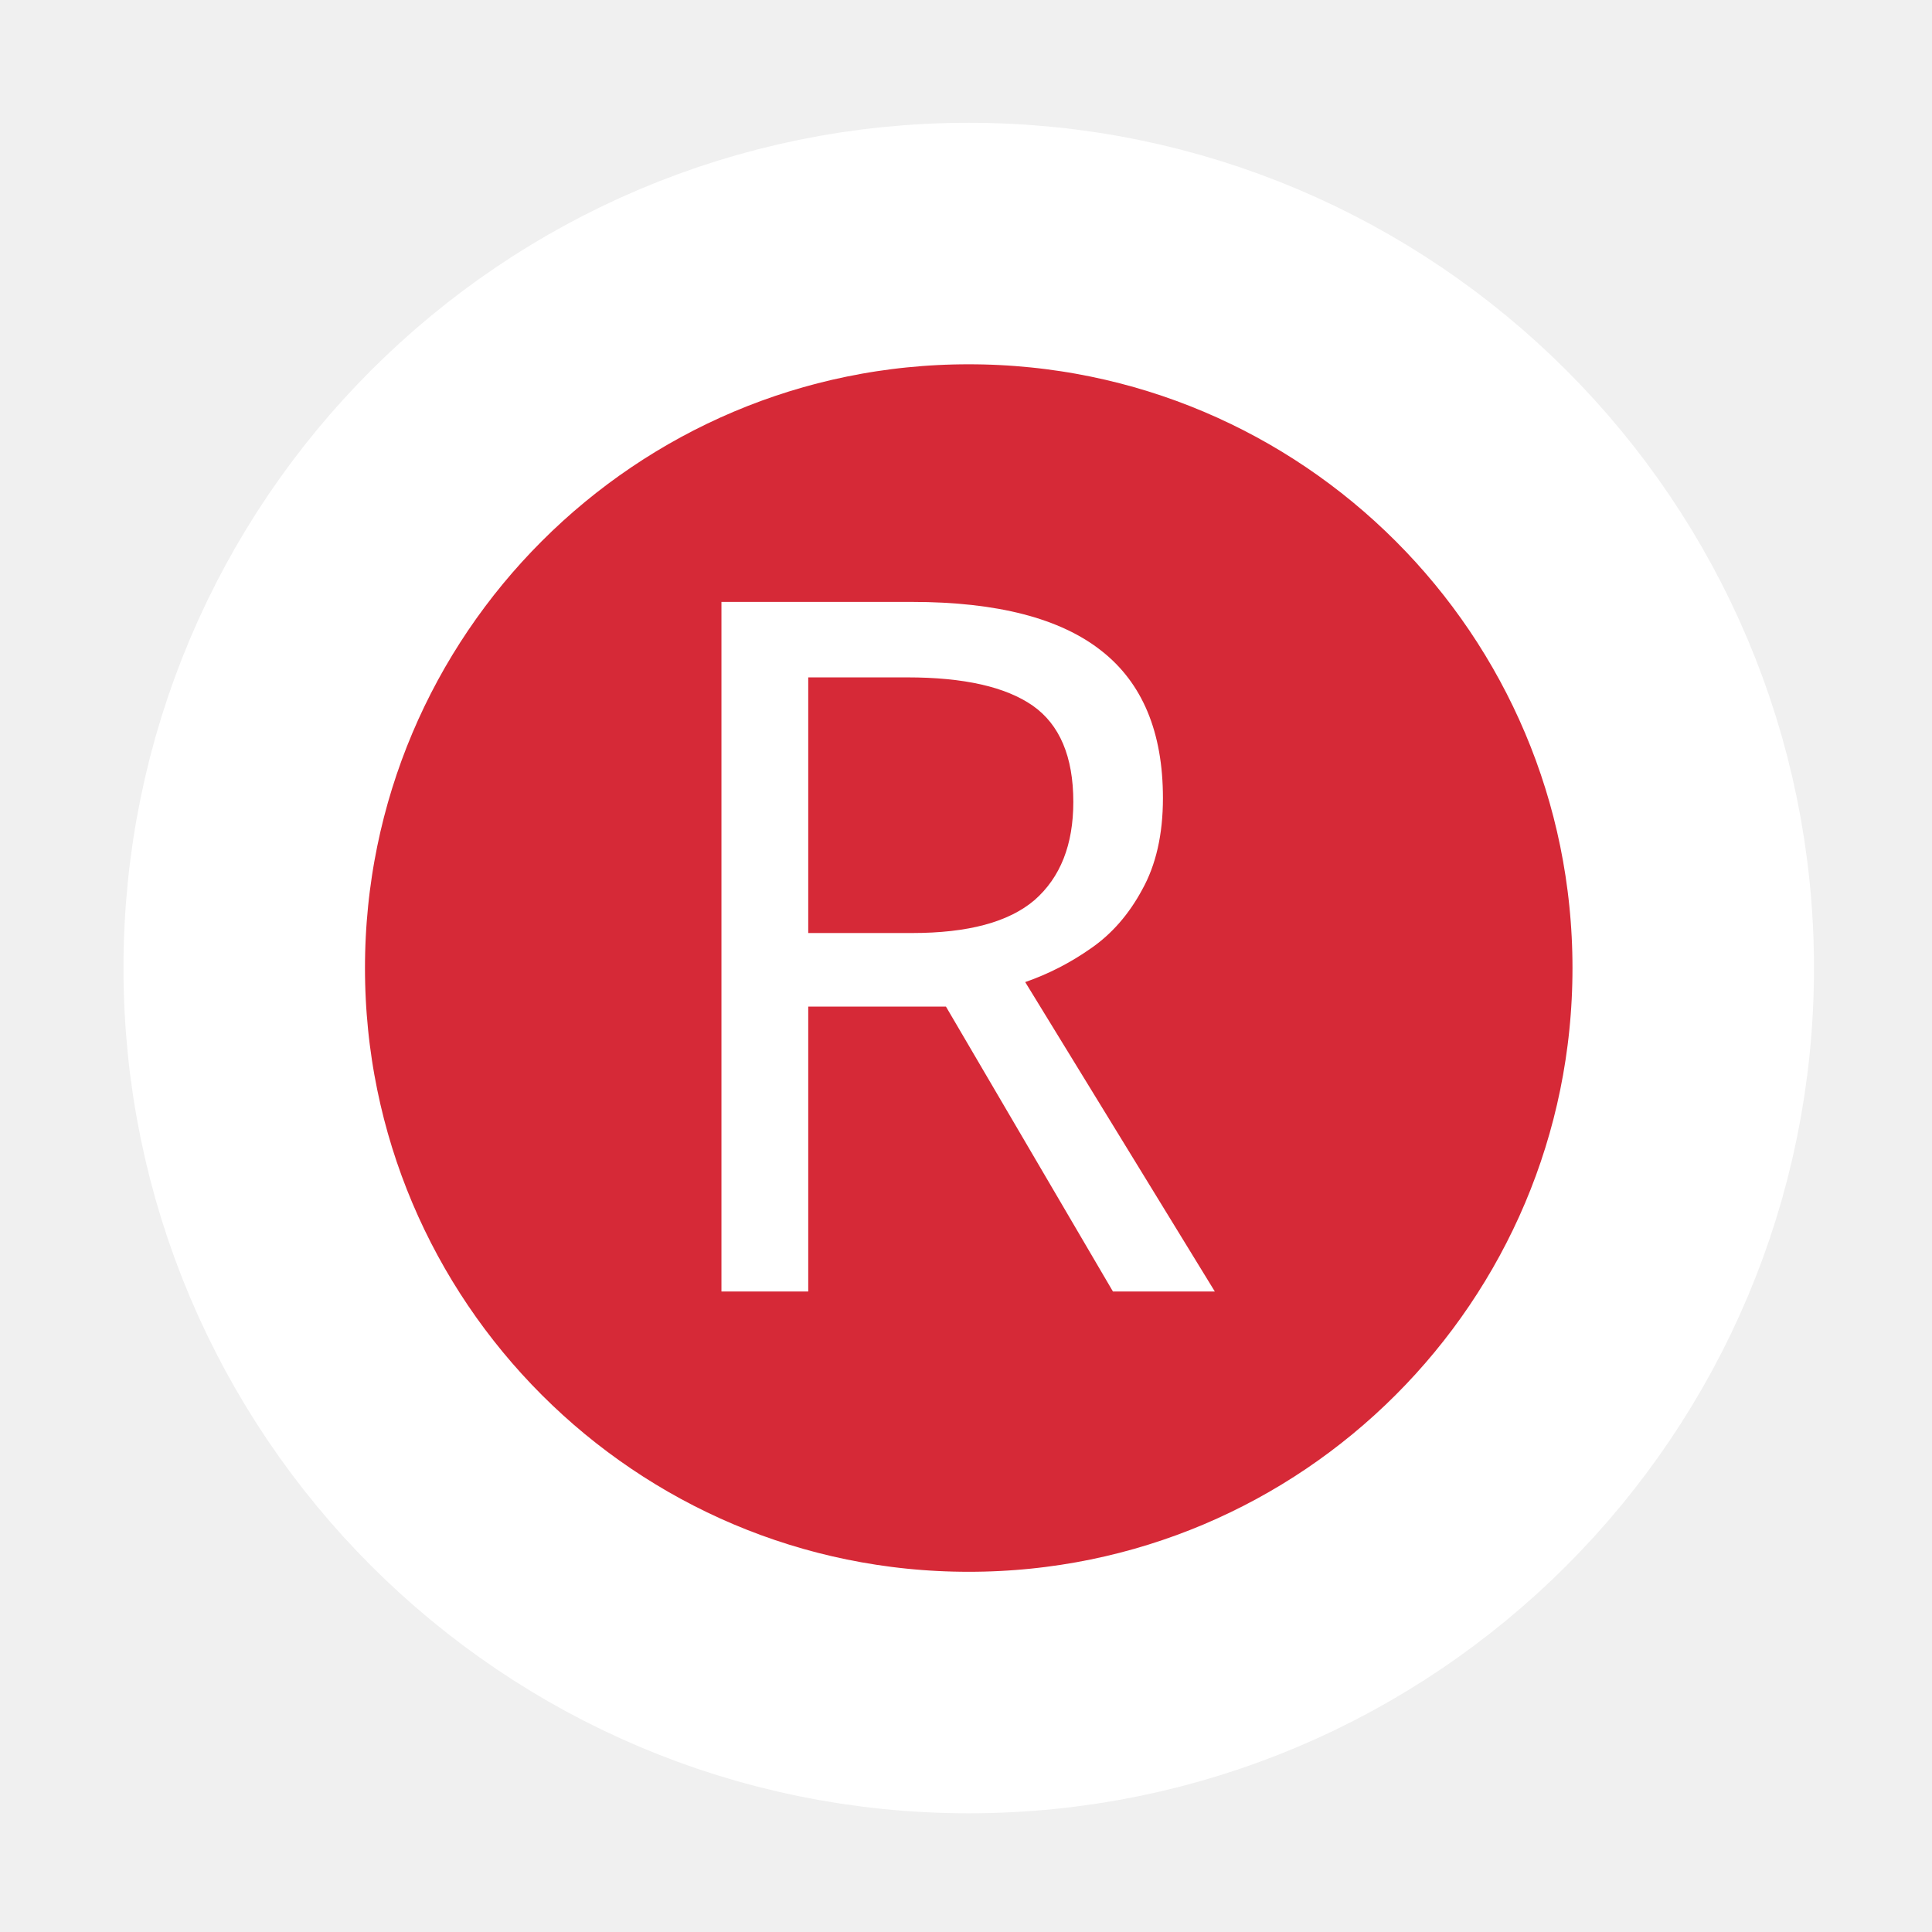
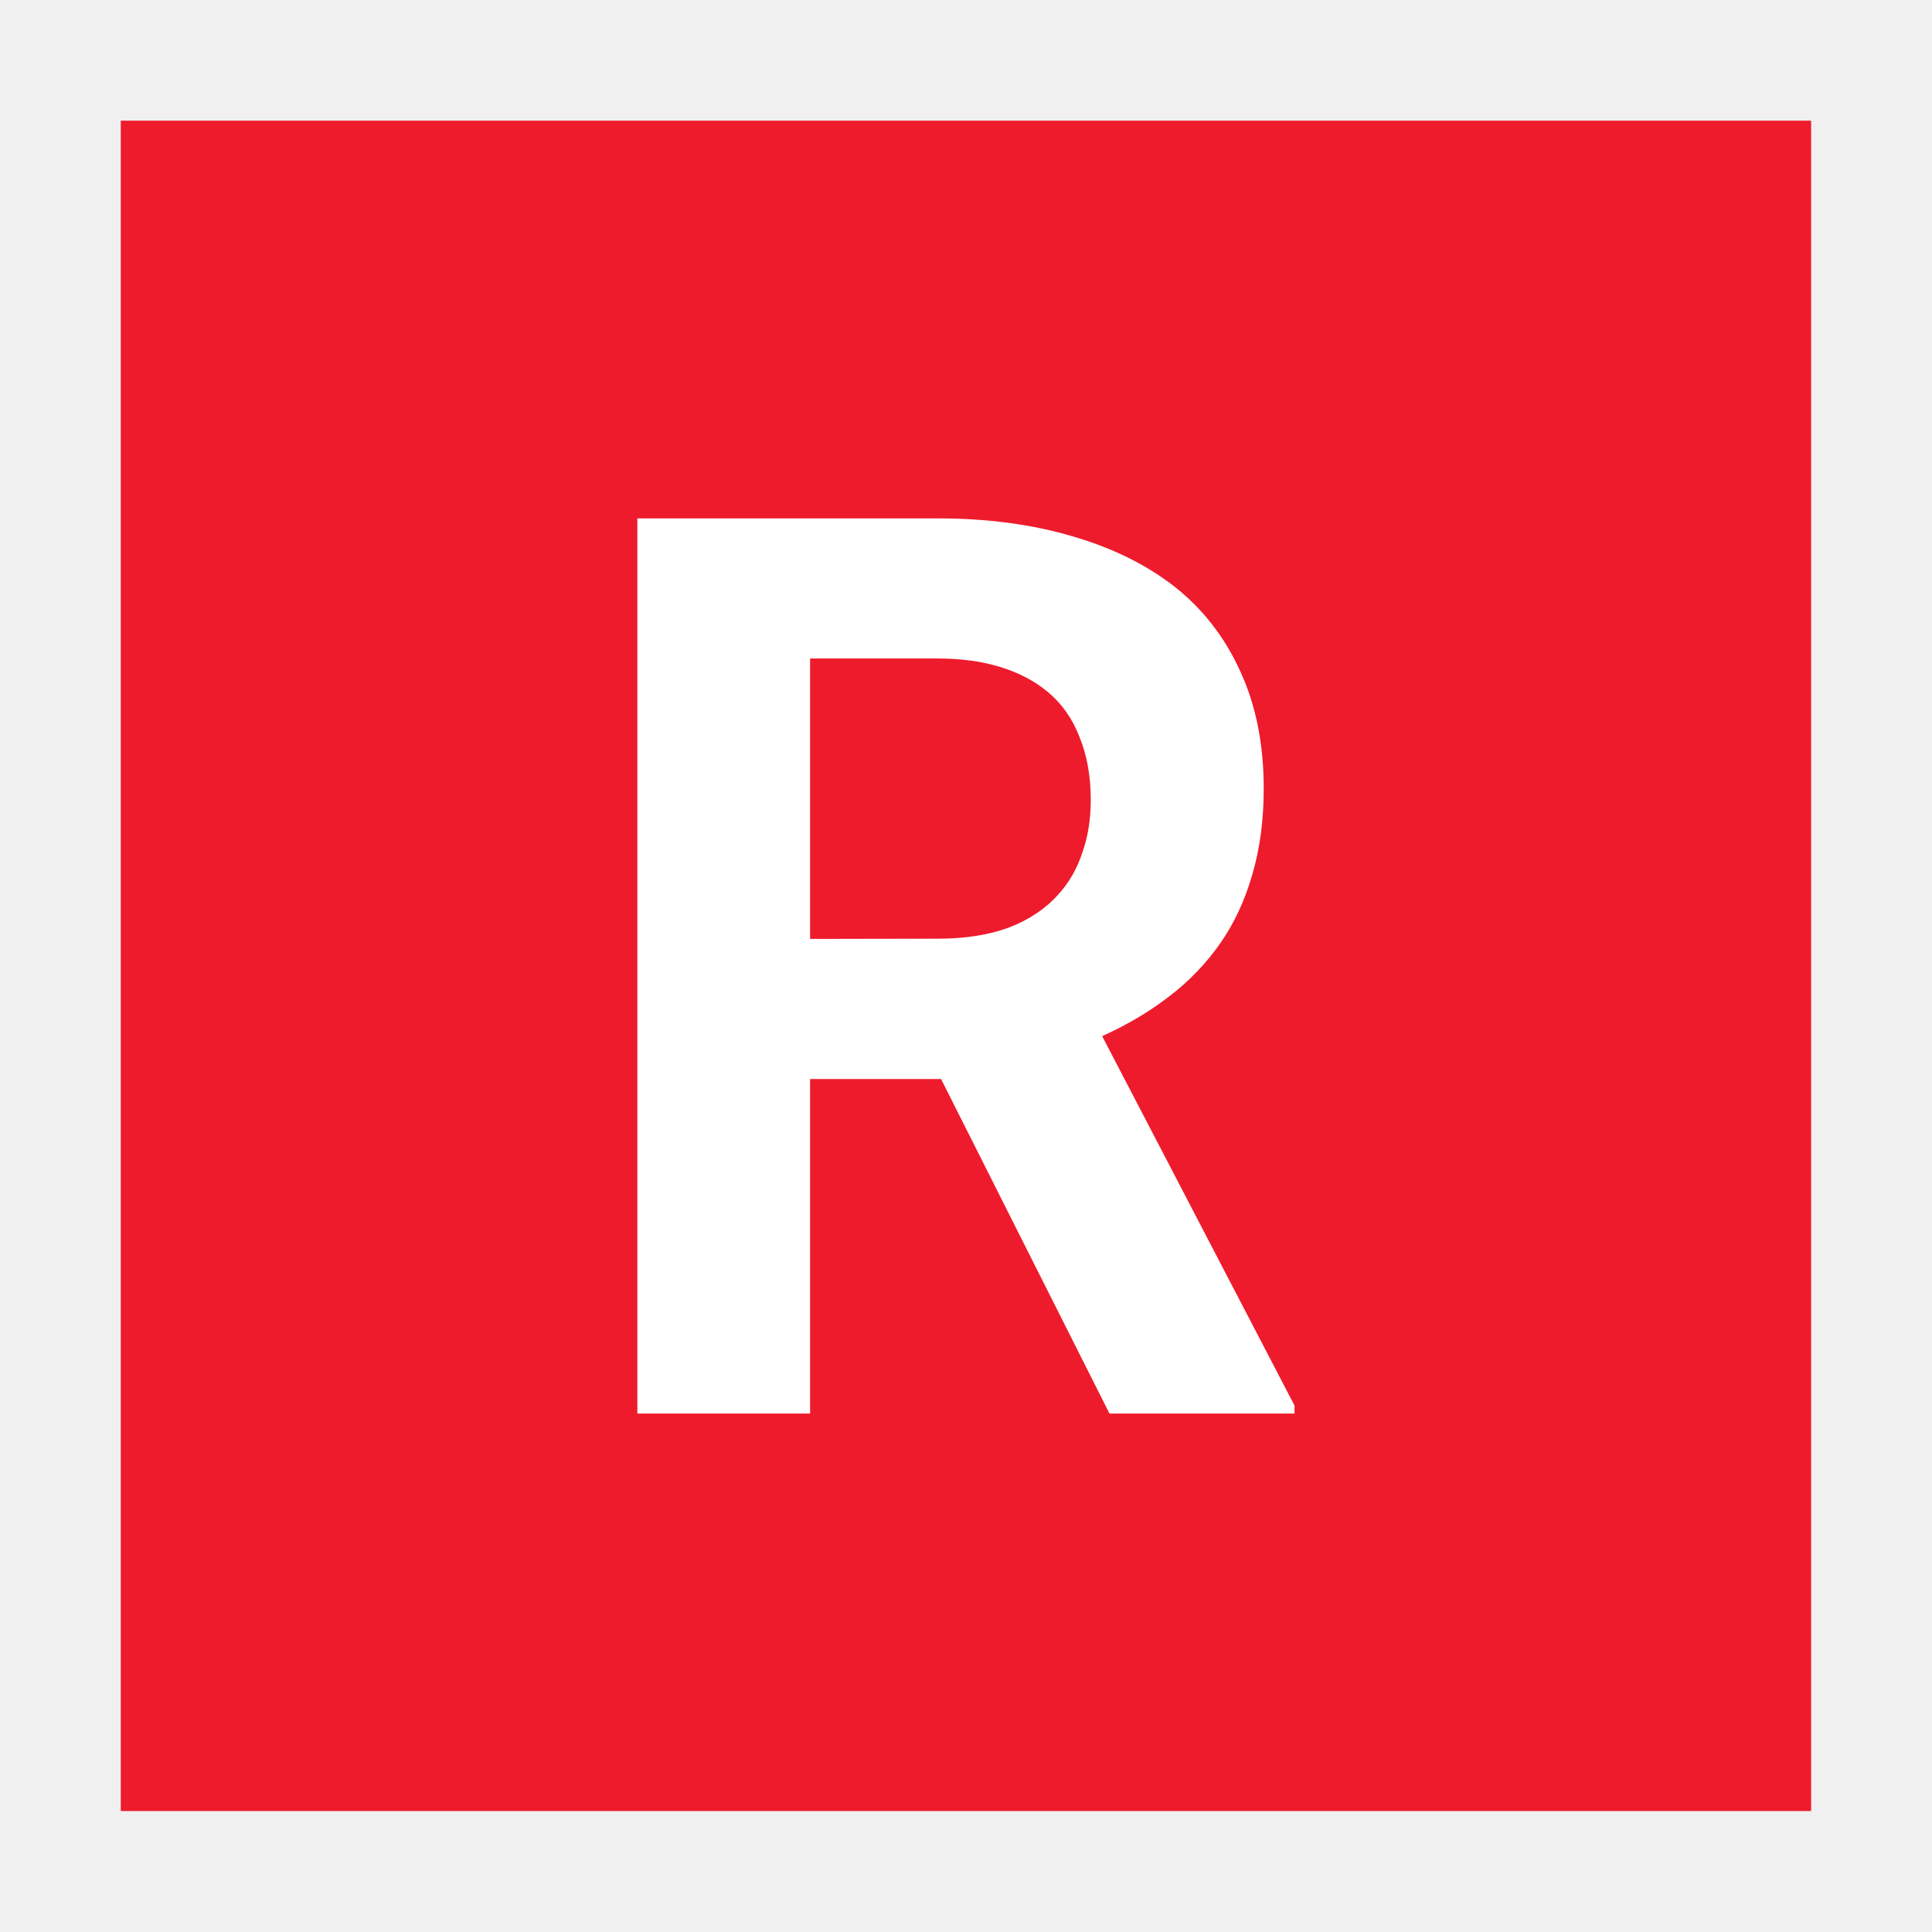
- <svg xmlns="http://www.w3.org/2000/svg" version="1.1" id="svg3963" x="0px" y="0px" viewBox="0 0 32 32" style="enable-background:new 0 0 32 32;" xml:space="preserve">
-   <style type="text/css">
- 	.st0{fill:#D62937;stroke:#FFFFFF;stroke-width:4;stroke-miterlimit:15.118;}
- 	.st1{fill:#FFFFFF;}
- 	.st2{font-family:'Arial-BoldMT';}
- 	.st3{font-size:16px;}
- </style>
+ <svg xmlns="http://www.w3.org/2000/svg" width="32" height="32" viewBox="0 0 8.467 8.467" version="1.1" id="svg3963">
+   <defs id="defs3957" />
  <g id="layer1" transform="translate(-25.24881,-32.80833)">
-     <g id="g4534" transform="translate(18.29405,32.14215)">
-       <circle id="path3313-5" class="st0" cx="23" cy="16.7" r="12" />
-       <text transform="matrix(1 0 0 1 17.3573 22.0576)" class="st1 st2 st3">R</text>
+     <g id="g4534" transform="translate(18.29405,32.14215)" style="stroke-width:1.058;stroke-miterlimit:4;stroke-dasharray:none">
+       <rect style="fill:#ee1b2c;stroke-width:0.319;stroke-linecap:round;fill-opacity:1" id="rect1514" width="7.408" height="7.408" x="7.484" y="1.195" />
+       <g aria-label="R" id="text3884-2" style="font-size:5.518px;line-height:1.25;letter-spacing:0px;word-spacing:0px;fill:#ffffff">
+         <path d="m 11.079,5.395 0.738,1.466 h 0.811 v -0.035 l -0.843,-1.619 q 0.162,-0.073 0.291,-0.172 0.132,-0.1 0.226,-0.234 0.092,-0.132 0.14,-0.299 0.051,-0.17 0.051,-0.38 0,-0.291 -0.102,-0.512 Q 12.291,3.388 12.106,3.24 11.917,3.092 11.653,3.016 11.389,2.938 11.063,2.938 H 9.748 V 6.861 H 10.505 V 5.395 Z M 10.505,4.781 v -1.229 h 0.558 q 0.156,0 0.278,0.038 0.121,0.038 0.205,0.108 0.094,0.078 0.14,0.199 0.049,0.119 0.049,0.275 0,0.129 -0.038,0.234 -0.035,0.105 -0.105,0.181 -0.084,0.094 -0.218,0.145 -0.132,0.048 -0.307,0.048 z" style="font-weight:bold;font-family:'Roboto Mono';-inkscape-font-specification:'Roboto Mono Bold';text-align:center;text-anchor:middle" id="path5413" />
+       </g>
    </g>
  </g>
</svg>
